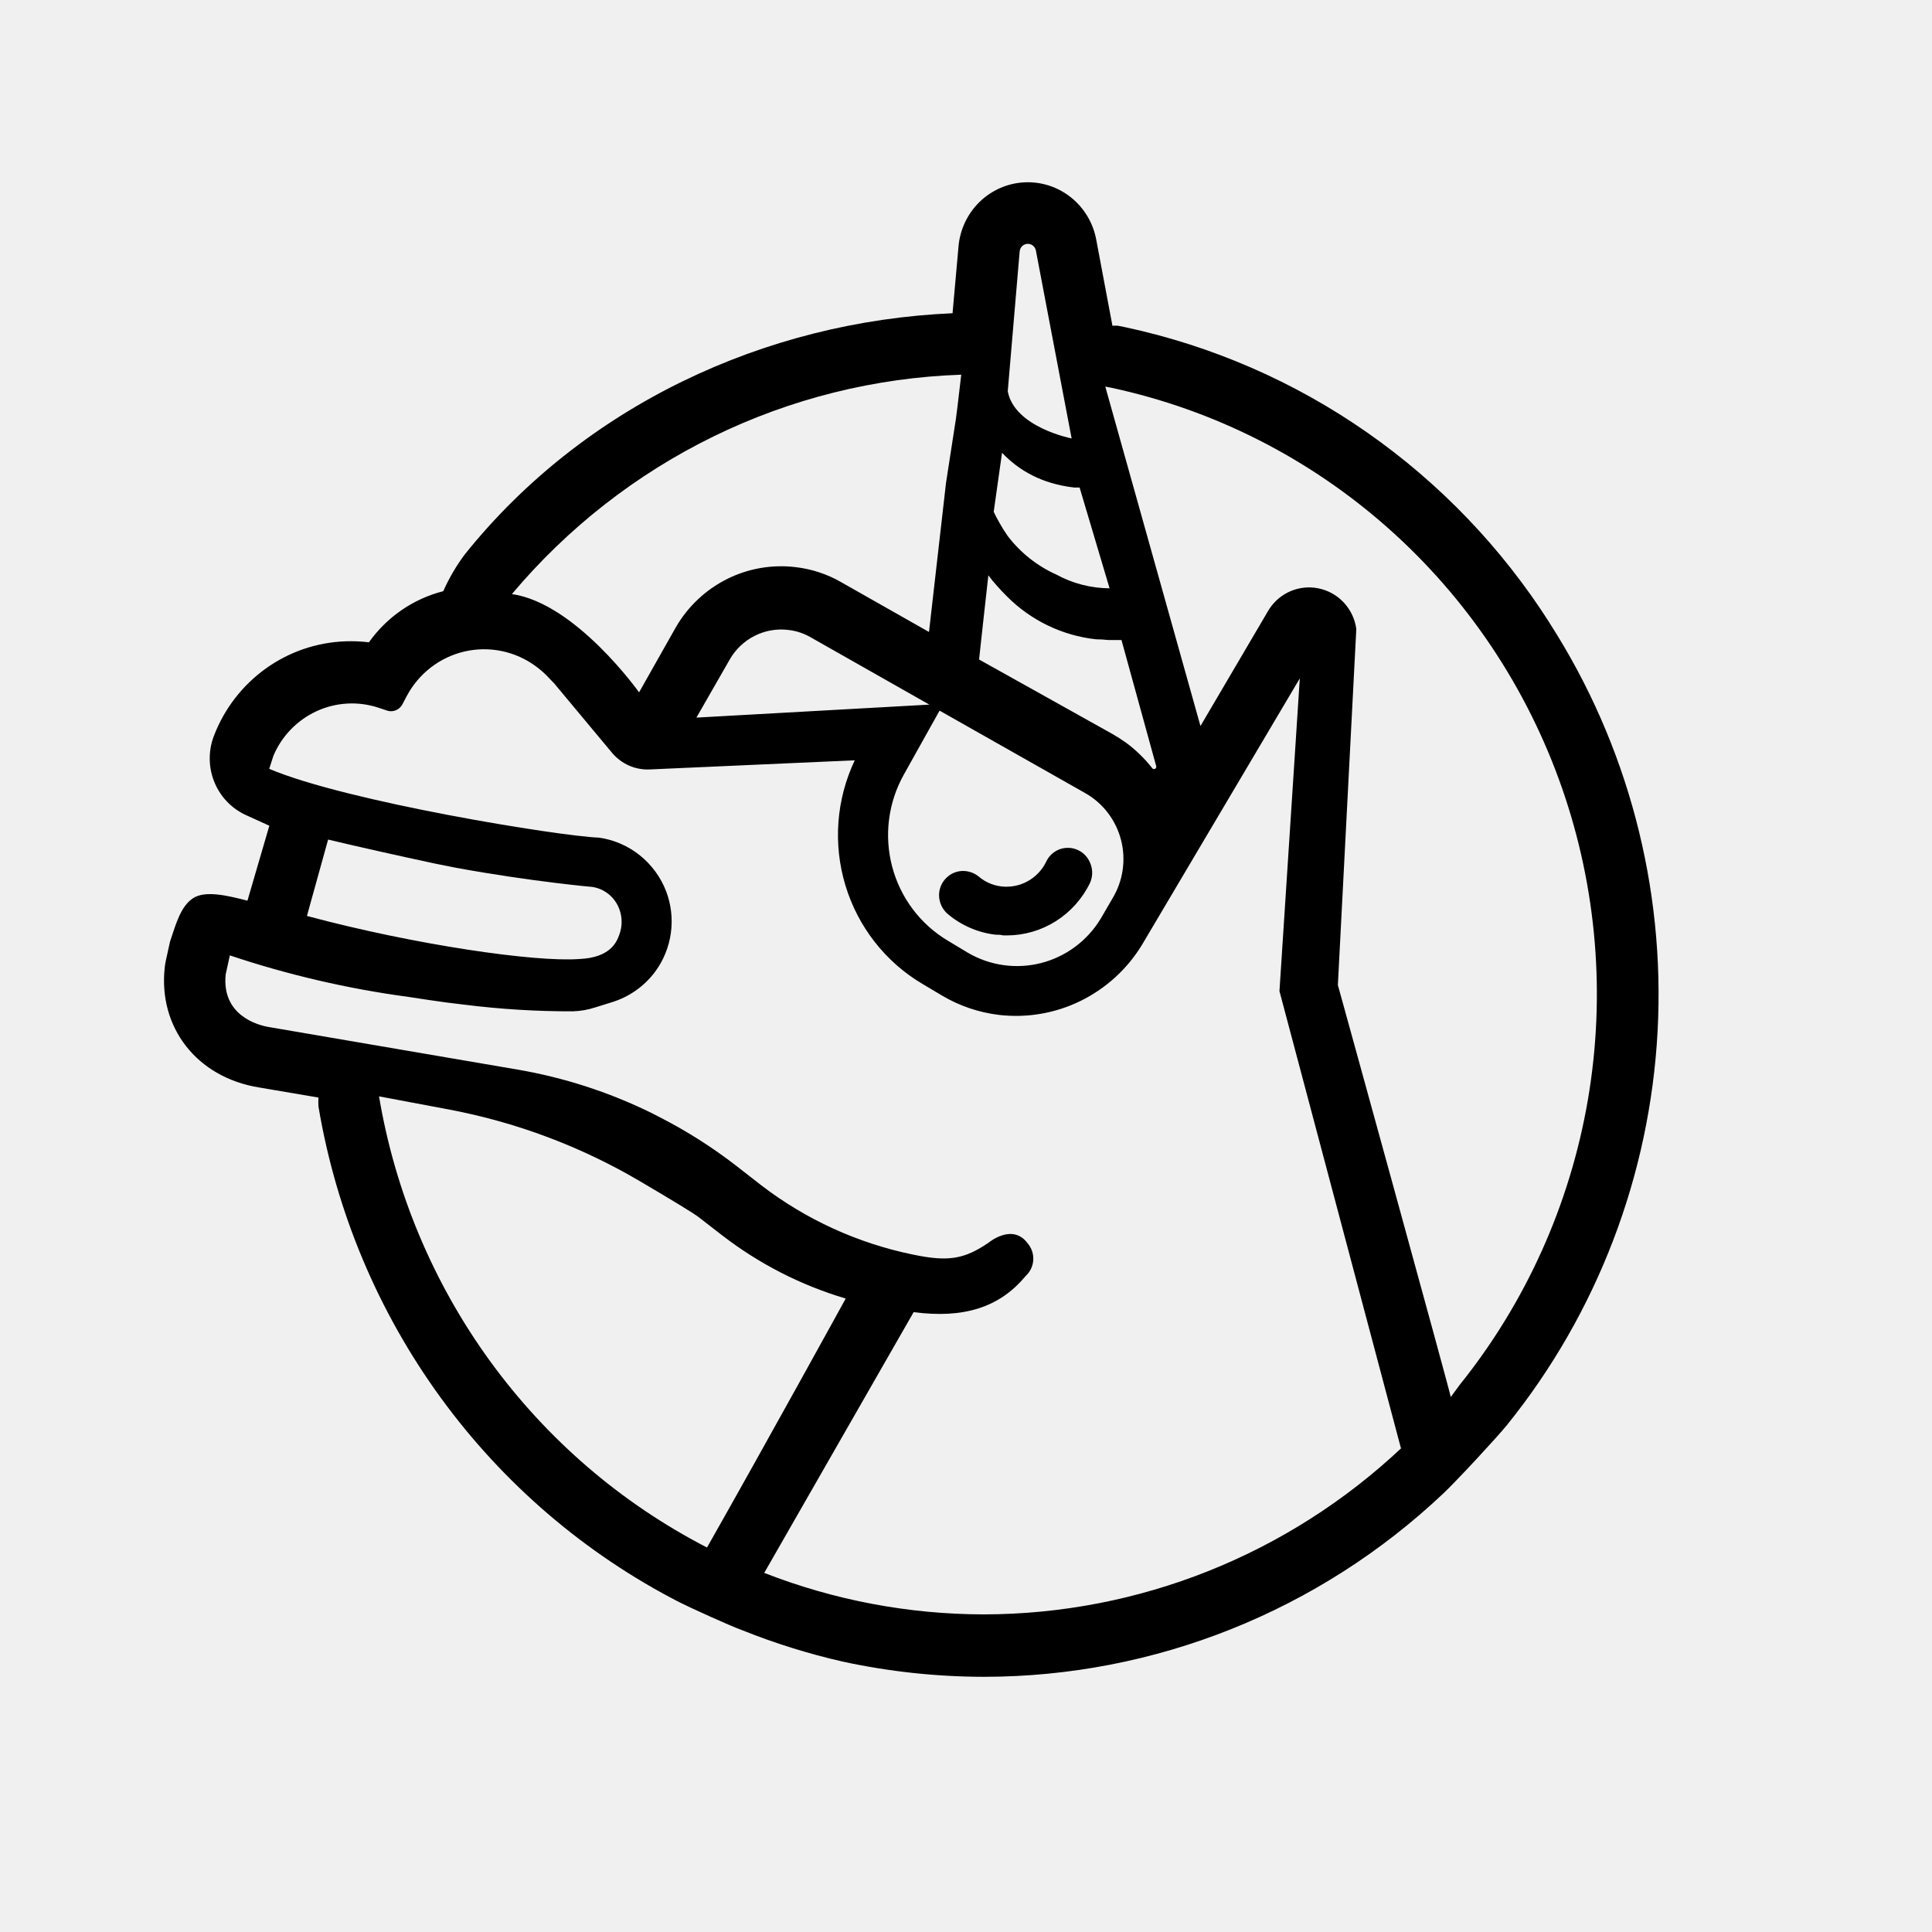
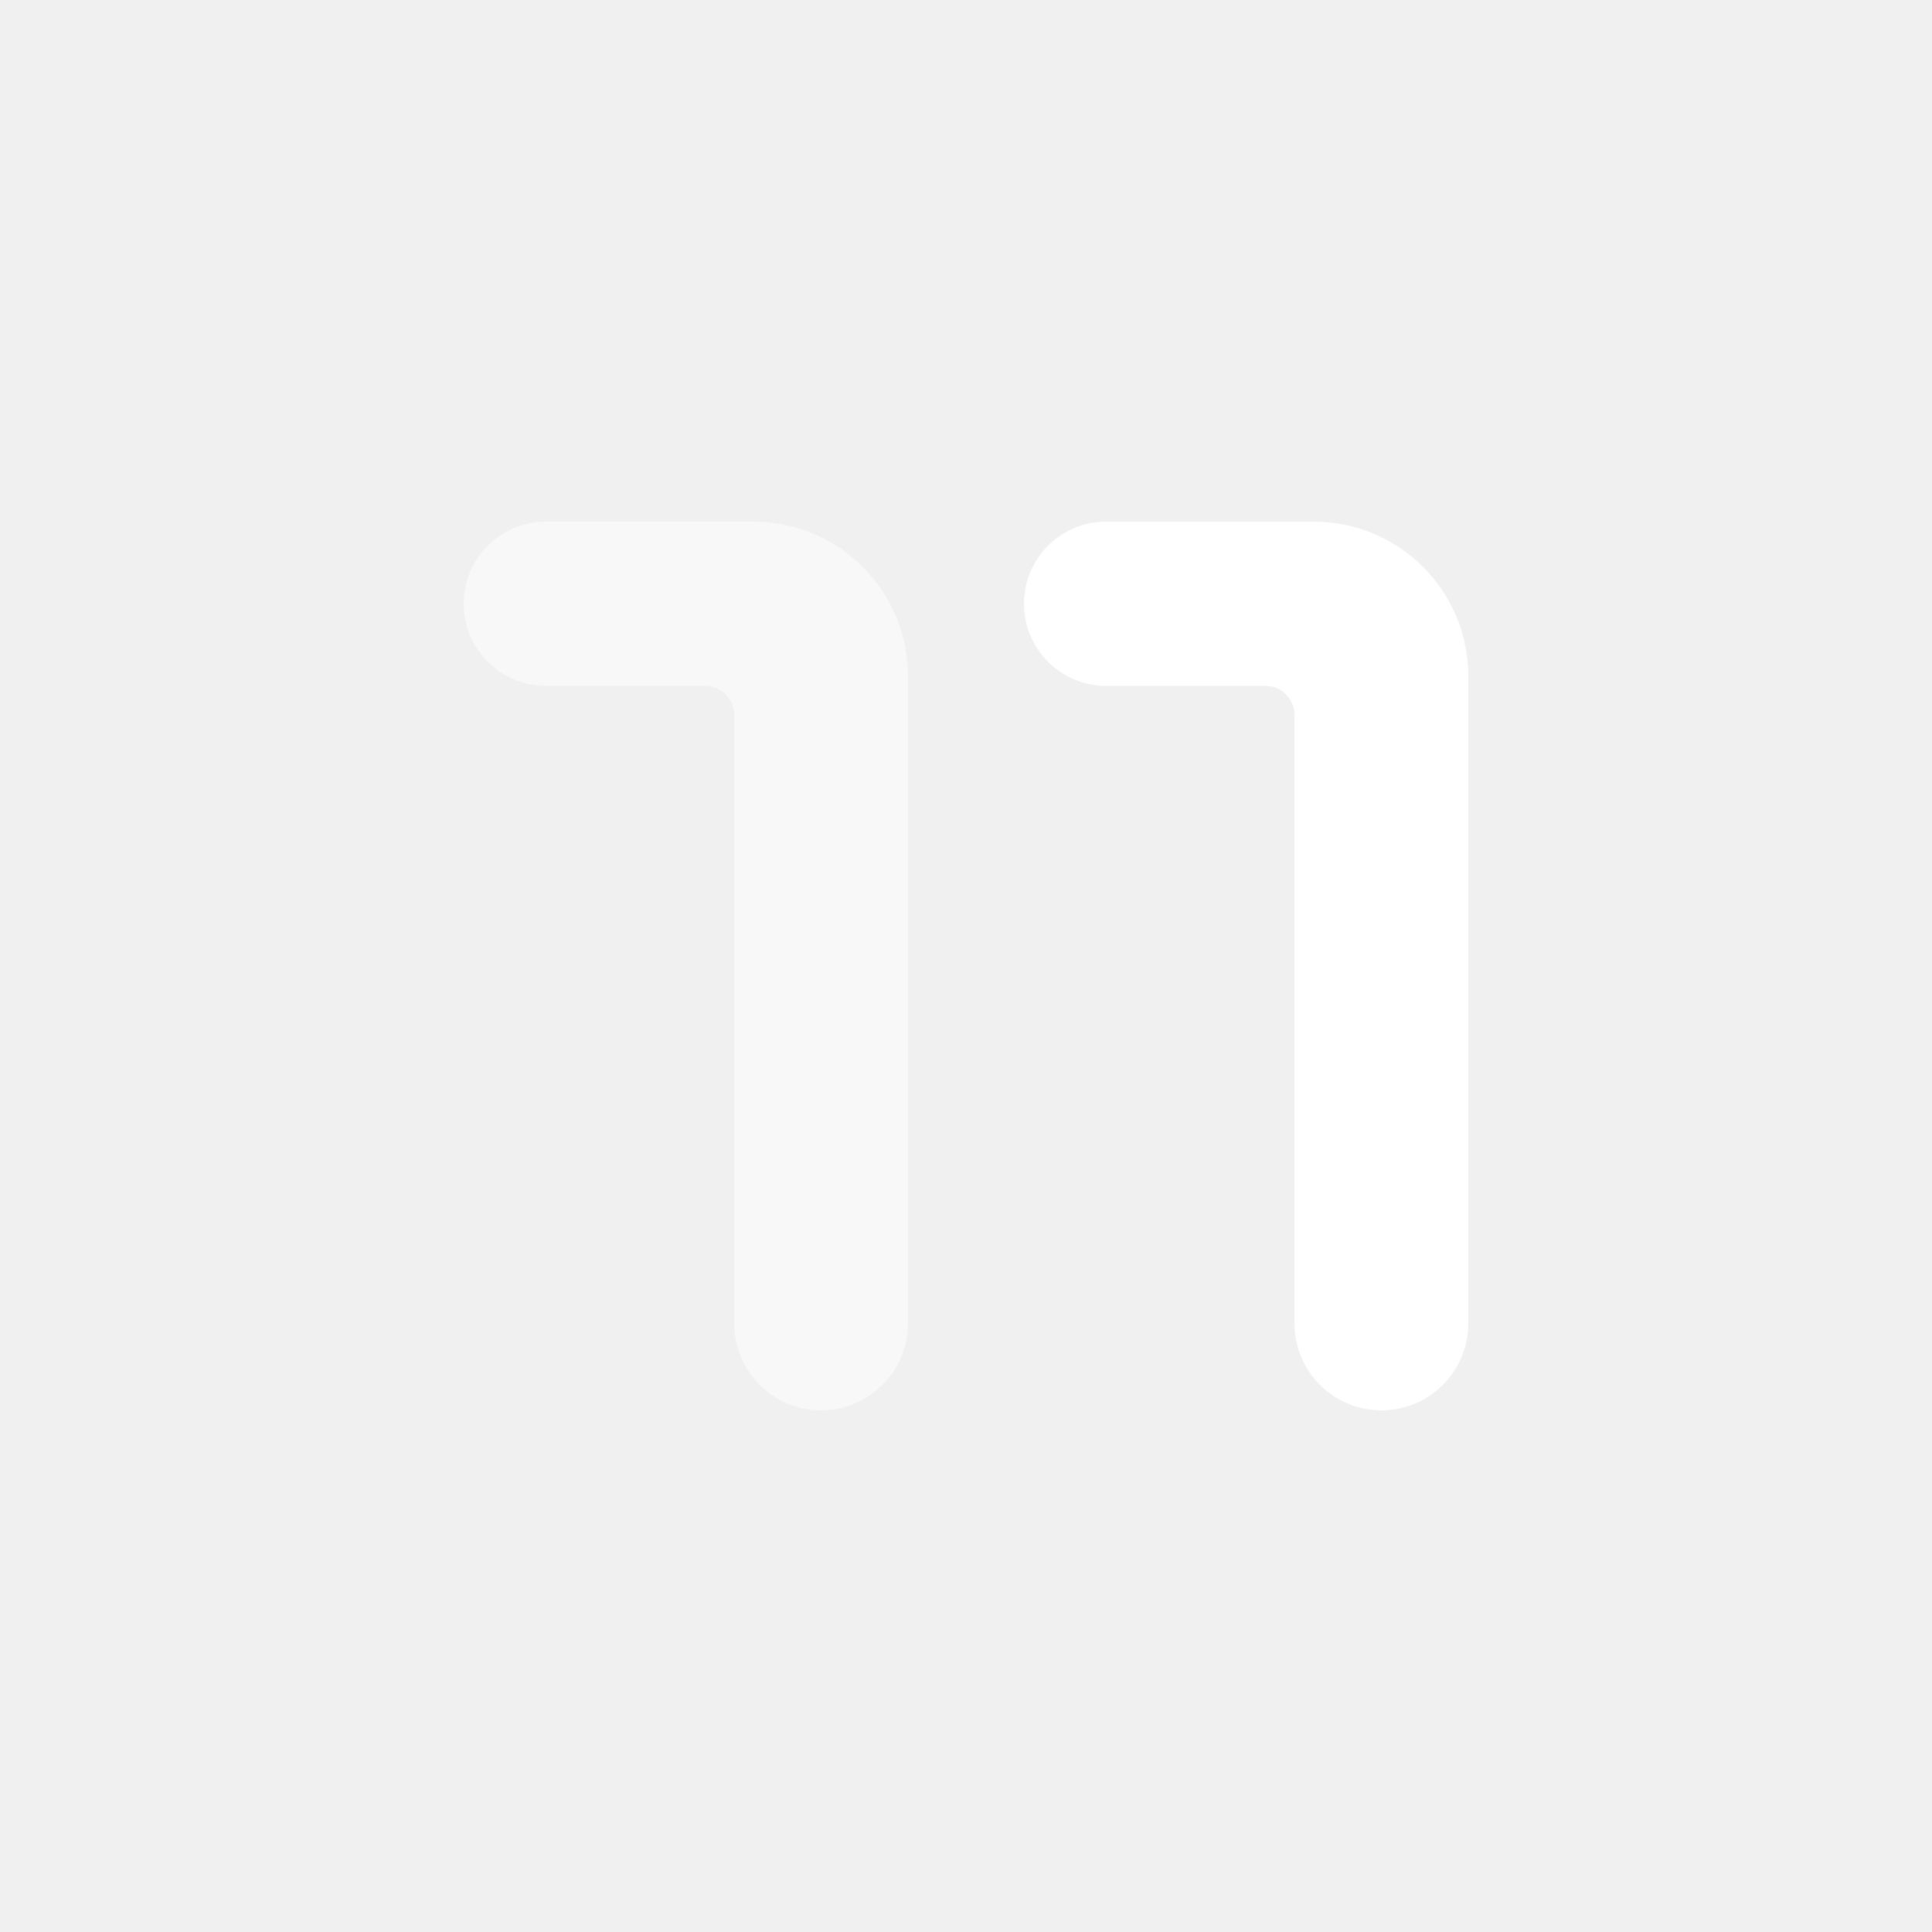
- <svg xmlns="http://www.w3.org/2000/svg" width="500" height="500" fill="none" viewBox="0 0 500 500">
-   <path fill="#000" d="M257.655 241.899c.646 0 1.323 0 1.97.187h.924a23.8 23.8 0 0 0 12.7-3.684 24.2 24.2 0 0 0 8.851-9.919 6.44 6.44 0 0 0 0-5.229 6.2 6.2 0 0 0-1.513-2.178 6.15 6.15 0 0 0-2.274-1.34 5.9 5.9 0 0 0-1.94-.311 6.1 6.1 0 0 0-3.342.967 6.2 6.2 0 0 0-2.292 2.644 11.54 11.54 0 0 1-4.218 4.698 11.36 11.36 0 0 1-6.034 1.745h-.431a10.98 10.98 0 0 1-6.742-2.614 6.45 6.45 0 0 0-4.064-1.463 6.12 6.12 0 0 0-4.218 1.68 6.2 6.2 0 0 0-1.52 2.176 6.3 6.3 0 0 0-.482 2.618c.036.901.257 1.784.649 2.593.392.81.947 1.527 1.63 2.107a23.45 23.45 0 0 0 12.346 5.323" />
-   <path fill="#000" d="M401.103 161.311c-12.404-19.482-28.504-36.286-47.369-49.44a172.5 172.5 0 0 0-62.543-27.196l-1.878-.373q-.708-.047-1.416 0l-4.187-22.256a18.25 18.25 0 0 0-6.539-10.957 17.88 17.88 0 0 0-12.054-3.901 17.9 17.9 0 0 0-11.616 5.08 18.3 18.3 0 0 0-5.443 11.552l-1.54 17.245c-48.613 2.116-95.441 23.999-126.229 62.41a49.5 49.5 0 0 0-5.573 9.525c-7.758 1.974-14.574 6.66-19.242 13.23a39 39 0 0 0-4.649-.281 37.64 37.64 0 0 0-20.886 6.272 38.25 38.25 0 0 0-14.027 16.856l-.339.841a16.26 16.26 0 0 0-.235 12.13 16.02 16.02 0 0 0 8.21 8.85l6.157 2.801-5.665 19.393c-5.234-1.339-10.93-2.708-14.1-.623-3.172 2.086-4.434 6.693-5.943 11.237l-1.077 4.887a17 17 0 0 0-.277 1.712c-1.755 15.564 8.282 28.513 24.383 31.128l15.394 2.615a15 15 0 0 0 0 2.334c4.586 27.27 15.422 53.075 31.643 75.35 16.22 22.275 37.374 40.401 61.767 52.927 2.278 1.183 13.362 6.225 16.287 7.253a172.5 172.5 0 0 0 26.046 8.124 174 174 0 0 0 36.483 3.922c44.166-.02 86.677-16.998 118.933-47.501 3.294-3.112 13.577-14.163 16.471-17.711 23.316-28.939 36.948-64.611 38.934-101.882s-7.776-74.217-27.881-105.521zm-137.22-96.184c.03-.528.252-1.026.623-1.4a2.11 2.11 0 0 1 2.833-.146c.407.333.678.806.761 1.328l9.237 48.559s-14.778-2.863-16.533-12.202zm-4.557 52.046a30 30 0 0 0 3.448 3.112 28.5 28.5 0 0 0 9.236 4.669c1.951.587 3.95.994 5.973 1.214h1.416l7.759 26.085a29 29 0 0 1-13.762-3.548 32.6 32.6 0 0 1-12.531-9.899 35 35 0 0 1-2.124-3.362l-.862-1.556-.708-1.432zm-4.741 42.52 1.2-10.801c.678.933 1.447 1.836 2.248 2.739a52 52 0 0 0 2.555 2.708 38.47 38.47 0 0 0 23.029 11.112q1.57 0 3.233.187h3.387l8.99 32.653a.6.6 0 0 1-.298.678.58.58 0 0 1-.718-.149 35 35 0 0 0-6.774-6.599 41 41 0 0 0-3.663-2.334l-17.211-9.619-17.179-9.587zm-20.659 40.746 9.236-16.529 37.654 21.323a19.4 19.4 0 0 1 5.875 5.1 19.65 19.65 0 0 1 3.425 7.022 19.75 19.75 0 0 1-2.219 15.176l-3.079 5.292c-3.471 5.688-8.999 9.783-15.408 11.416a25.16 25.16 0 0 1-18.92-2.669l-5.172-3.113c-7.108-4.22-12.287-11.098-14.419-19.148a32.03 32.03 0 0 1 3.027-23.87m-53.693-14.723 8.62-15.035a15.46 15.46 0 0 1 6.439-6.124 15.24 15.24 0 0 1 8.709-1.533c2.013.226 3.961.861 5.726 1.867l30.788 17.463zm68.533-88.745c-.77 6.723-1.355 11.486-1.386 11.486l-2.555 16.529-4.403 38.567-22.782-12.918a30.55 30.55 0 0 0-11.731-3.86 31.26 31.26 0 0 0-17.8 3.101 31.7 31.7 0 0 0-13.203 12.463l-9.513 16.84s-16.379-23.066-32.912-25.432c14.4-17.133 32.183-31.035 52.208-40.812a158.15 158.15 0 0 1 64.077-15.964m-65.793 303.525c-22.168-11.43-41.387-27.94-56.124-48.212s-24.585-43.745-28.758-68.548l18.042 3.393a153.4 153.4 0 0 1 49.66 18.677c7.451 4.389 14.039 8.342 15.209 9.338l5.911 4.576a97.8 97.8 0 0 0 31.958 16.342s-20.258 36.855-35.898 64.434m179.799-25.836c-29.365 27.662-67.99 43.073-108.126 43.143a156.7 156.7 0 0 1-56.864-10.739l38.669-67.485c12.838 1.681 22.167-1.12 28.971-9.338a6.084 6.084 0 0 0 .585-8.405c-3.941-5.416-10.098-.28-10.098-.28-6.343 4.358-10.53 5.043-19.705 3.113a96.2 96.2 0 0 1-39.161-17.898l-6.558-5.105a126 126 0 0 0-19.581-12.451l-2.494-1.276a127.5 127.5 0 0 0-34.544-11.144l-64.223-10.988c-3.078-.498-12.315-3.113-11.237-13.634l1.078-4.918a251 251 0 0 0 46.181 10.739l5.357.809q4.618.7 9.236 1.214a220 220 0 0 0 28.017 1.712 20.7 20.7 0 0 0 5.726-.996l4.188-1.307a22.02 22.02 0 0 0 11.422-8.031 21.9 21.9 0 0 0 4.015-9.989c.489-3.616.072-7.3-1.214-10.711a22.2 22.2 0 0 0-6.818-9.335 21.83 21.83 0 0 0-10.546-4.579c-10.067-.343-65.485-9.338-85.374-17.805l1.078-3.362a22.24 22.24 0 0 1 11.213-11.577 21.88 21.88 0 0 1 16.003-.874l2.432.809a3.32 3.32 0 0 0 2.084-.171 3.37 3.37 0 0 0 1.58-1.385l1.201-2.272a22.9 22.9 0 0 1 6.253-7.417 22.6 22.6 0 0 1 8.732-4.128 22.5 22.5 0 0 1 9.639-.096 22.6 22.6 0 0 1 8.811 3.952 24 24 0 0 1 3.479 3.113l.739.778q.445.394.8.872l14.686 17.618a12.1 12.1 0 0 0 4.386 3.294 11.95 11.95 0 0 0 5.374 1.001l53.047-2.365a45.12 45.12 0 0 0-2.423 32.358c3.233 10.711 10.328 19.804 19.879 25.477l5.234 3.113a37.6 37.6 0 0 0 14.686 4.949 37.93 37.93 0 0 0 21.077-3.63 38.45 38.45 0 0 0 15.868-14.486l40.855-68.979-5.264 80.932 31.434 118.284zM79.434 237.045l5.48-19.766c7.85 1.868 17.672 4.078 27.709 6.225l5.449 1.09c19.643 3.58 35.252 4.949 35.252 4.949a8.8 8.8 0 0 1 4.219 1.889 8.96 8.96 0 0 1 2.708 3.776 9.43 9.43 0 0 1 0 6.755c-.646 1.805-2.278 5.883-10.313 6.226-11.269.871-42.549-3.642-70.504-11.144m296.023 124.51c0-.747-29.218-106.705-29.218-106.612l4.773-92.169a12.5 12.5 0 0 0-3.257-6.858 12.3 12.3 0 0 0-6.596-3.663l-1.016-.155a12.2 12.2 0 0 0-6.87 1.231 12.37 12.37 0 0 0-5.106 4.807l-17.487 29.758-24.63-87.842 1.631.312c26.567 5.727 51.235 18.255 71.641 36.382s35.869 41.247 44.906 67.147a162.1 162.1 0 0 1 6.709 80.771c-4.639 27.061-16.071 52.464-33.202 73.778" />
+ <svg xmlns="http://www.w3.org/2000/svg" width="1024" height="1024" fill="none" viewBox="0 0 1024 1024">
+   <g fill="#fff">
+     <path fill-opacity=".5" d="M289.28 276.48h110.08a81.92 81.92 0 0 1 81.92 81.92v343.04a46.08 46.08 0 0 1-92.16 0V378.88a15.36 15.36 0 0 0-15.36-15.36h-84.48a43.52 43.52 0 0 1 0-87.04" />
+     <path d="M586.24 276.48h110.08a81.92 81.92 0 0 1 81.92 81.92v343.04a46.08 46.08 0 0 1-92.16 0V378.88a15.36 15.36 0 0 0-15.36-15.36h-84.48a43.52 43.52 0 0 1 0-87.04" />
+   </g>
</svg>
